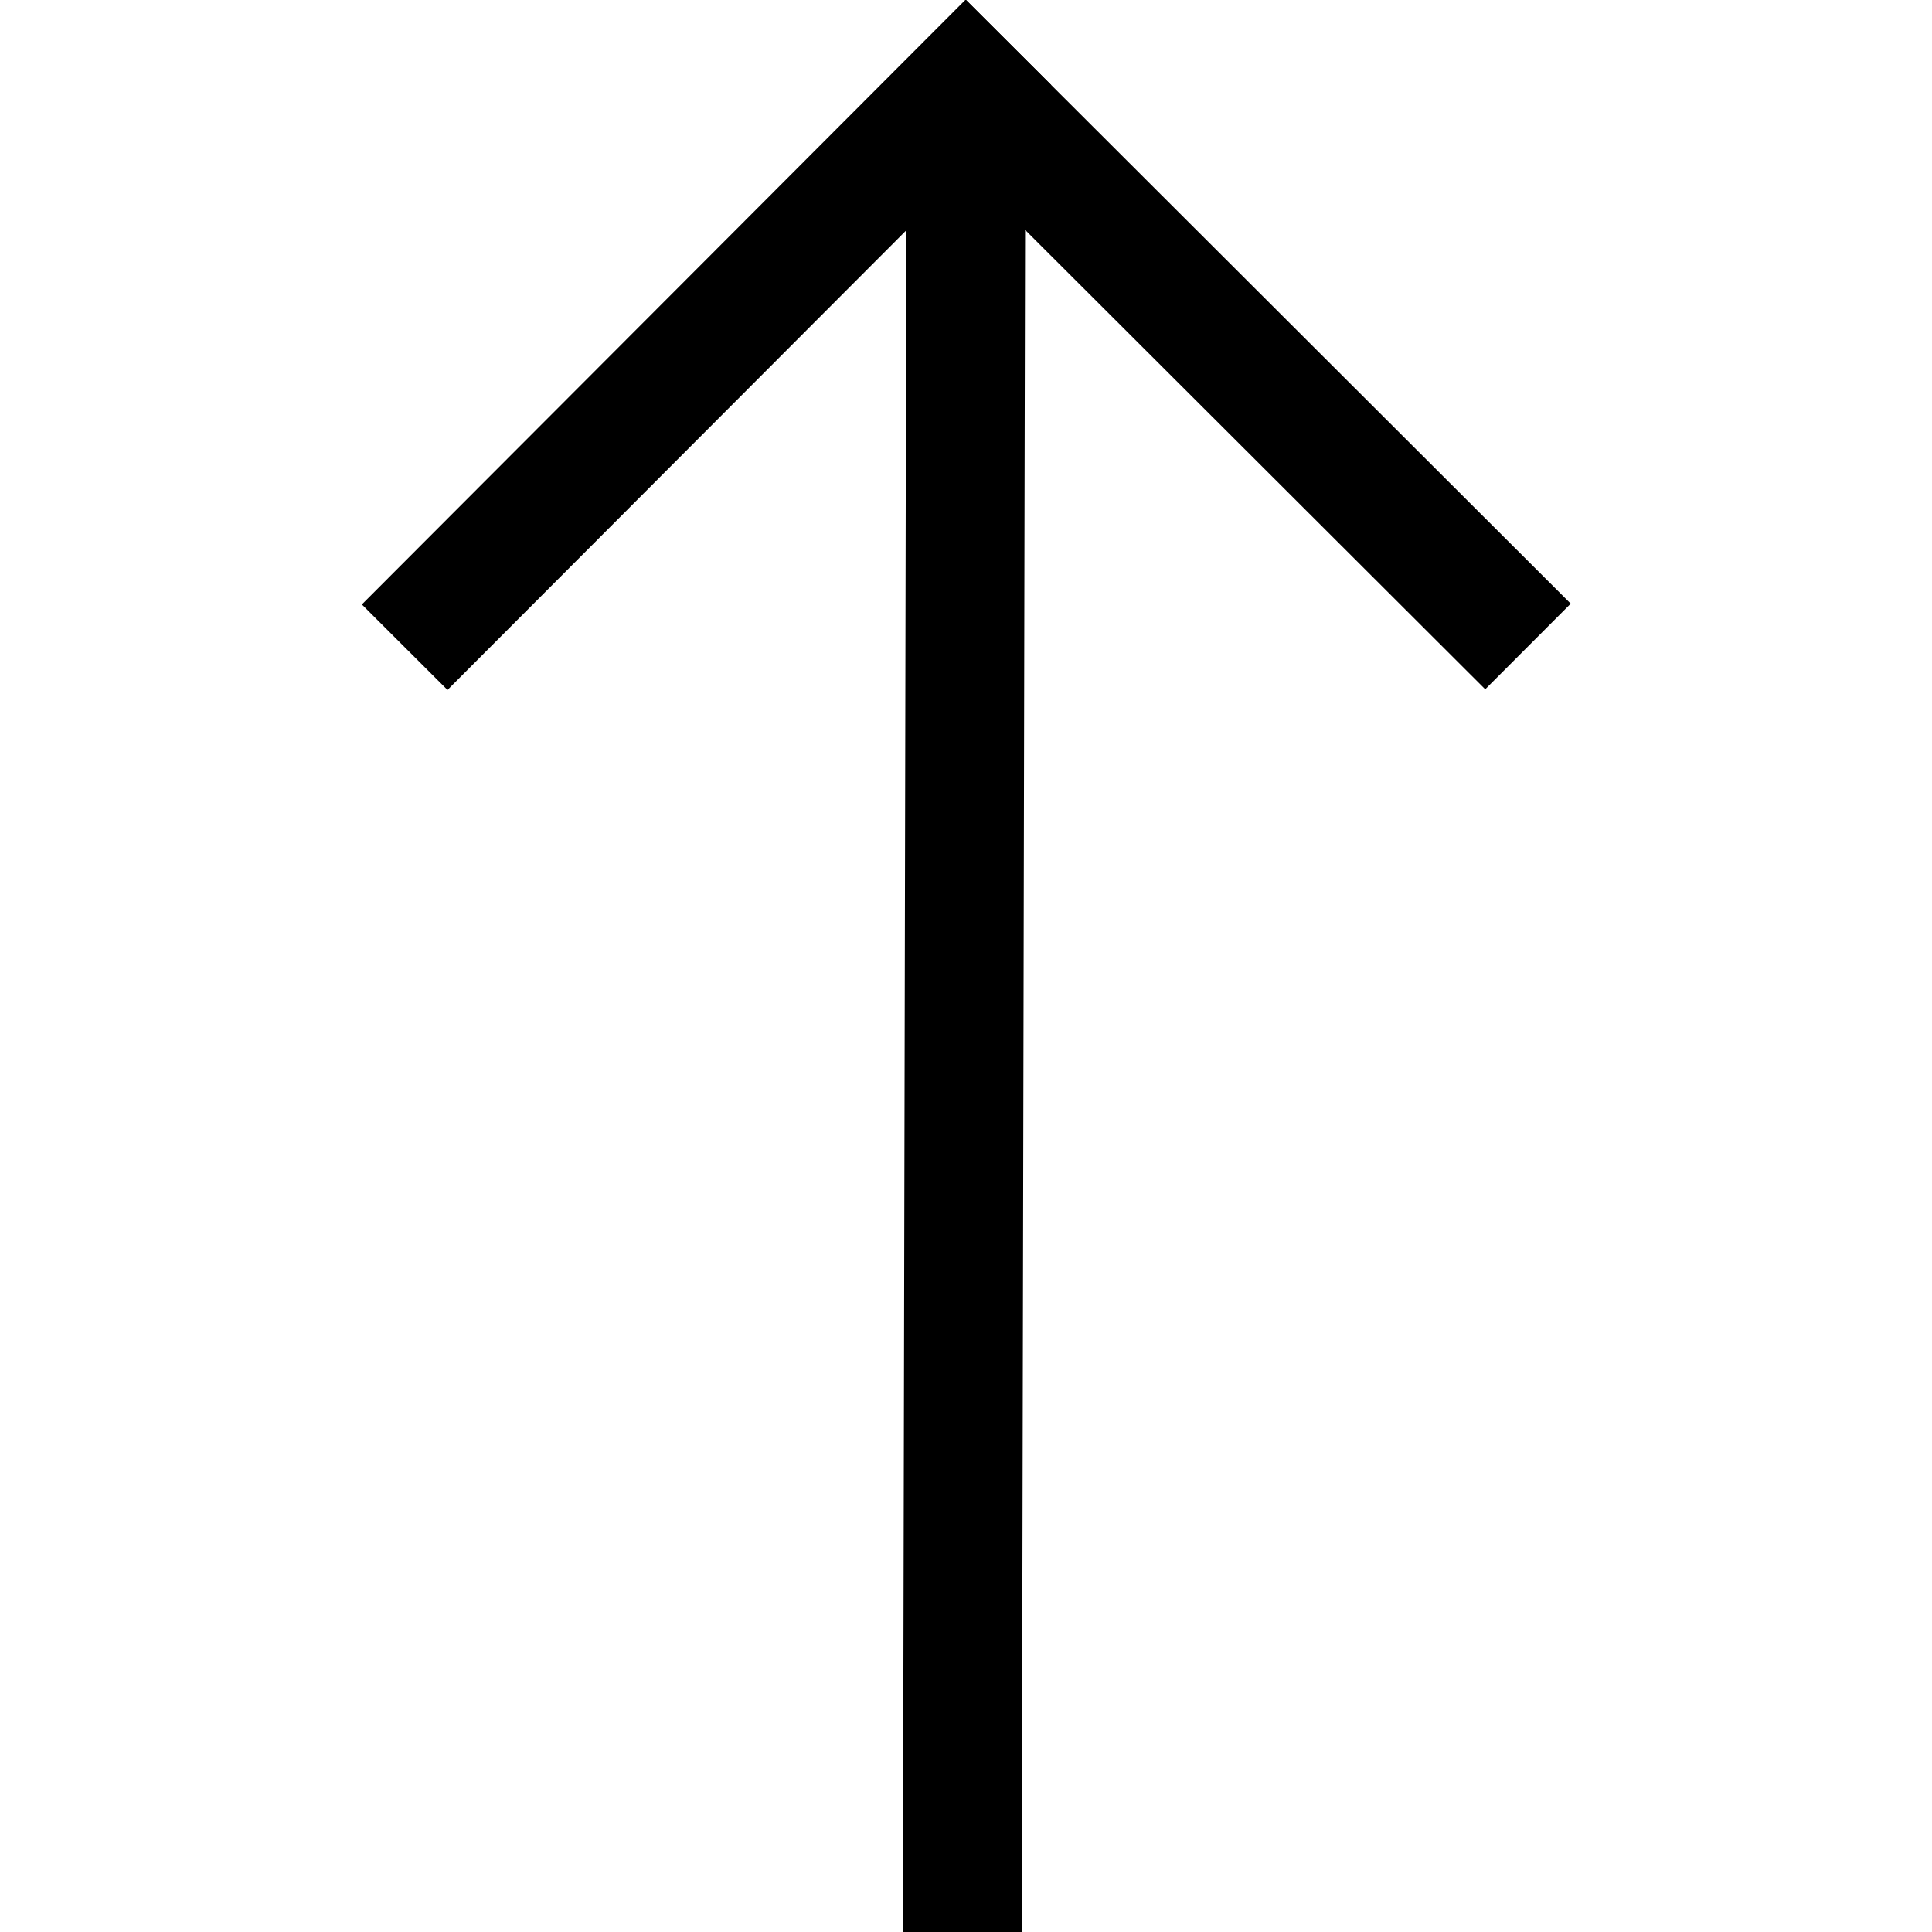
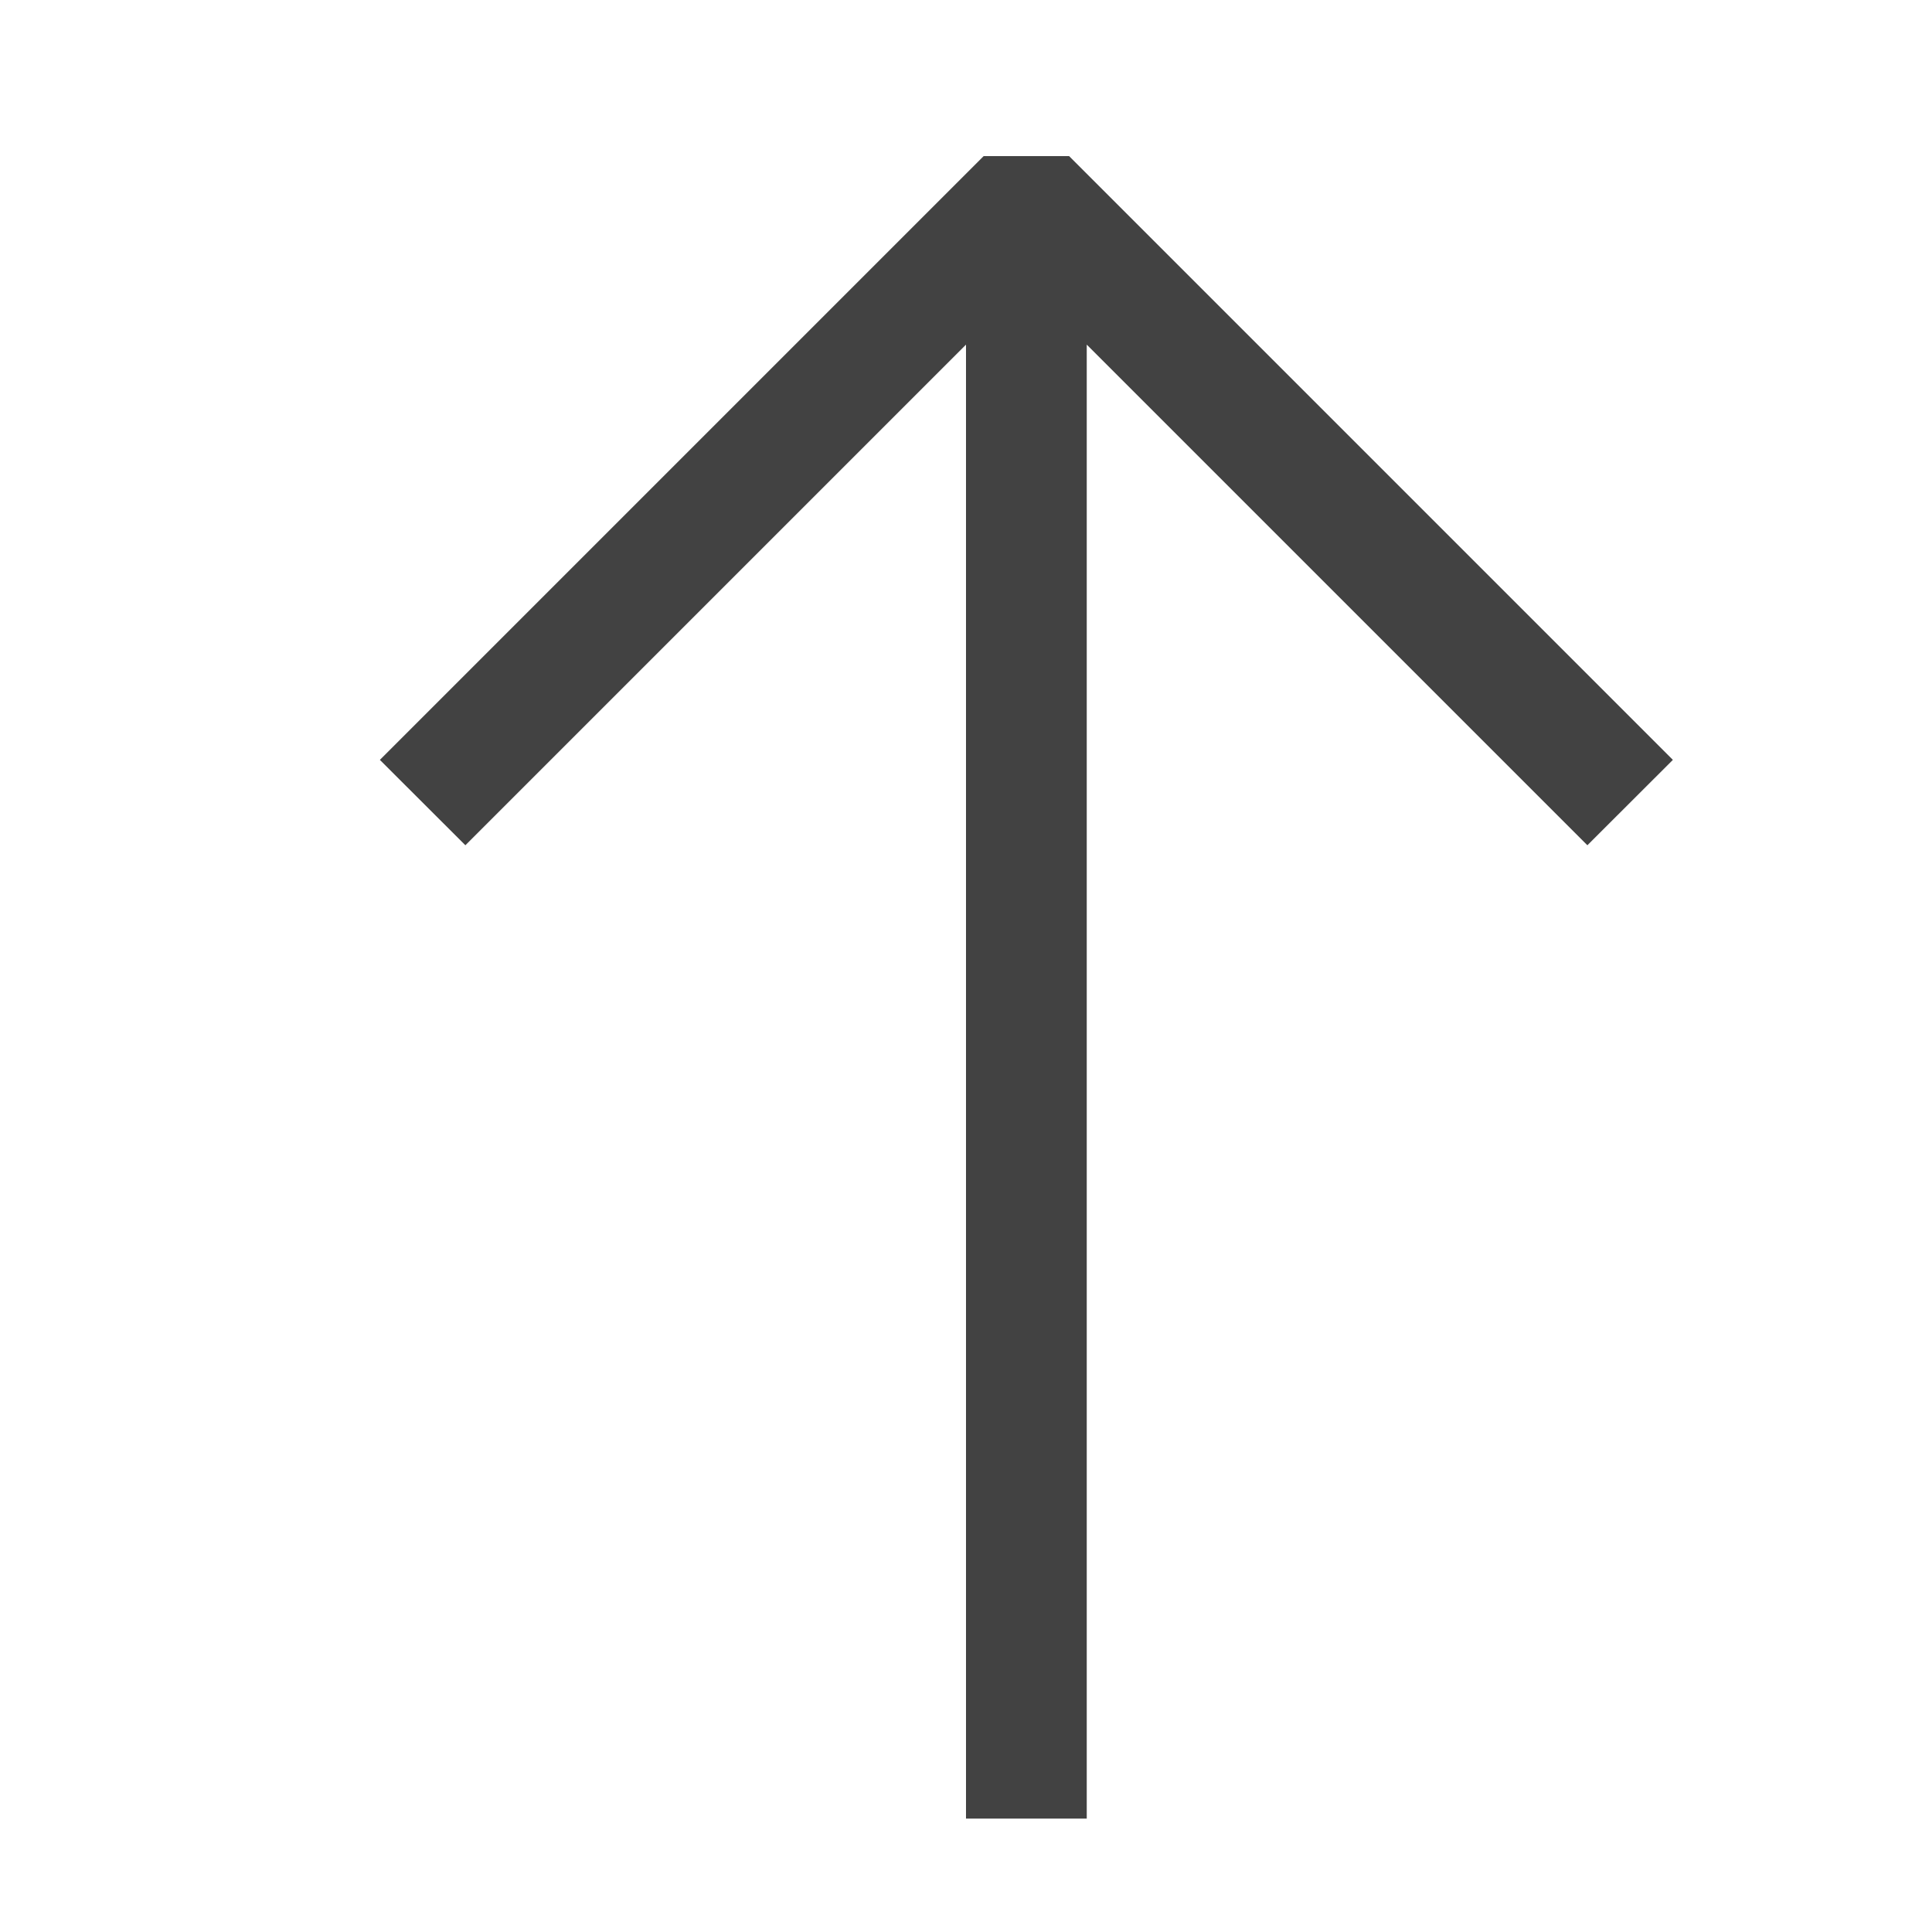
- <svg xmlns="http://www.w3.org/2000/svg" fill="#000000" stroke="#000000" height="16" viewBox="0 0 24 24" width="16">
-   <g transform="rotate(-180,13.5,12.00829)">
-     <path d="M 15.046,0 C 15,23.237 15,23.237 15,23.237" style="stroke-width:1.476px;" />
-     <path d="m 21.973,15.977 c -7.5,7.513 -7.5,7.513 -7.5,7.513" style="stroke-width:1.503px;" />
-     <path d="M 15.531,23.486 C 8.019,15.986 8.019,15.986 8.019,15.986" style="stroke-width:1.503px" />
-   </g>
+ <svg xmlns="http://www.w3.org/2000/svg" width="16" height="16" viewBox="0 0 16 16" fill="none">
+   <path fill-rule="evenodd" clip-rule="evenodd" d="M13.854 6.293L8.854 1.293H8.146L3.146 6.293L3.854 7L8 2.854V15.061H9V2.854L13.146 7L13.854 6.293Z" fill="#424242" />
</svg>
